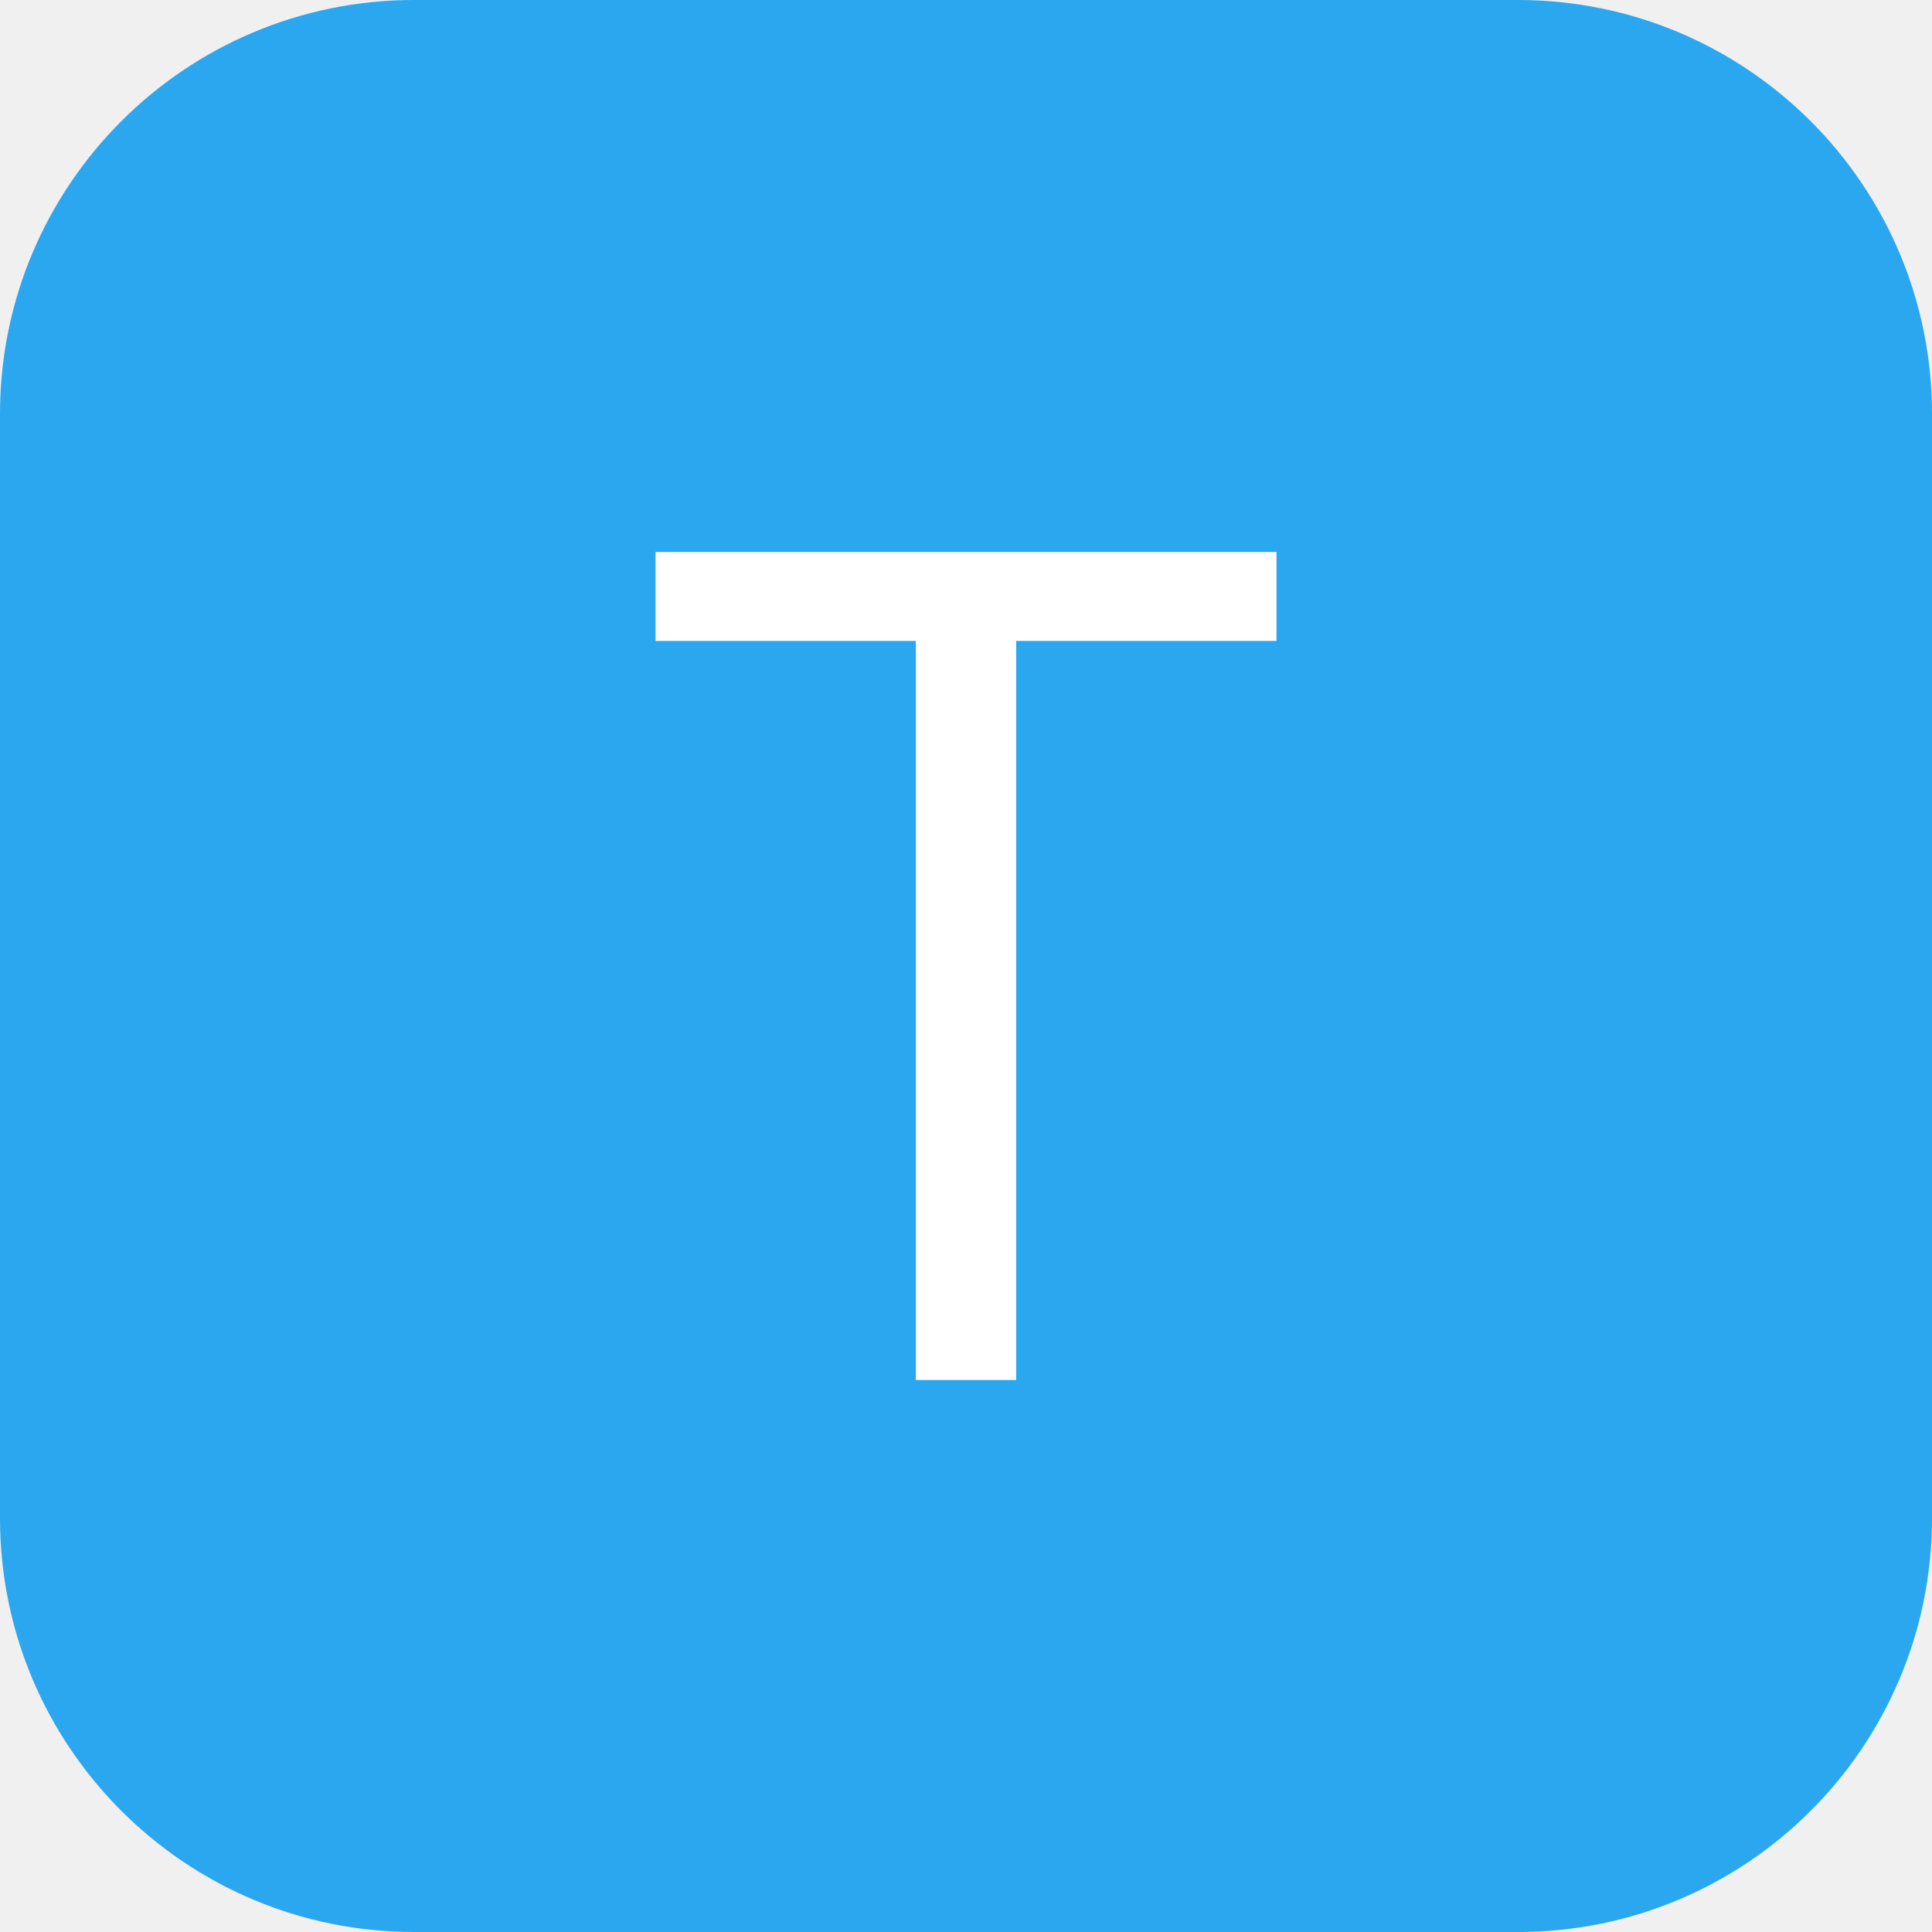
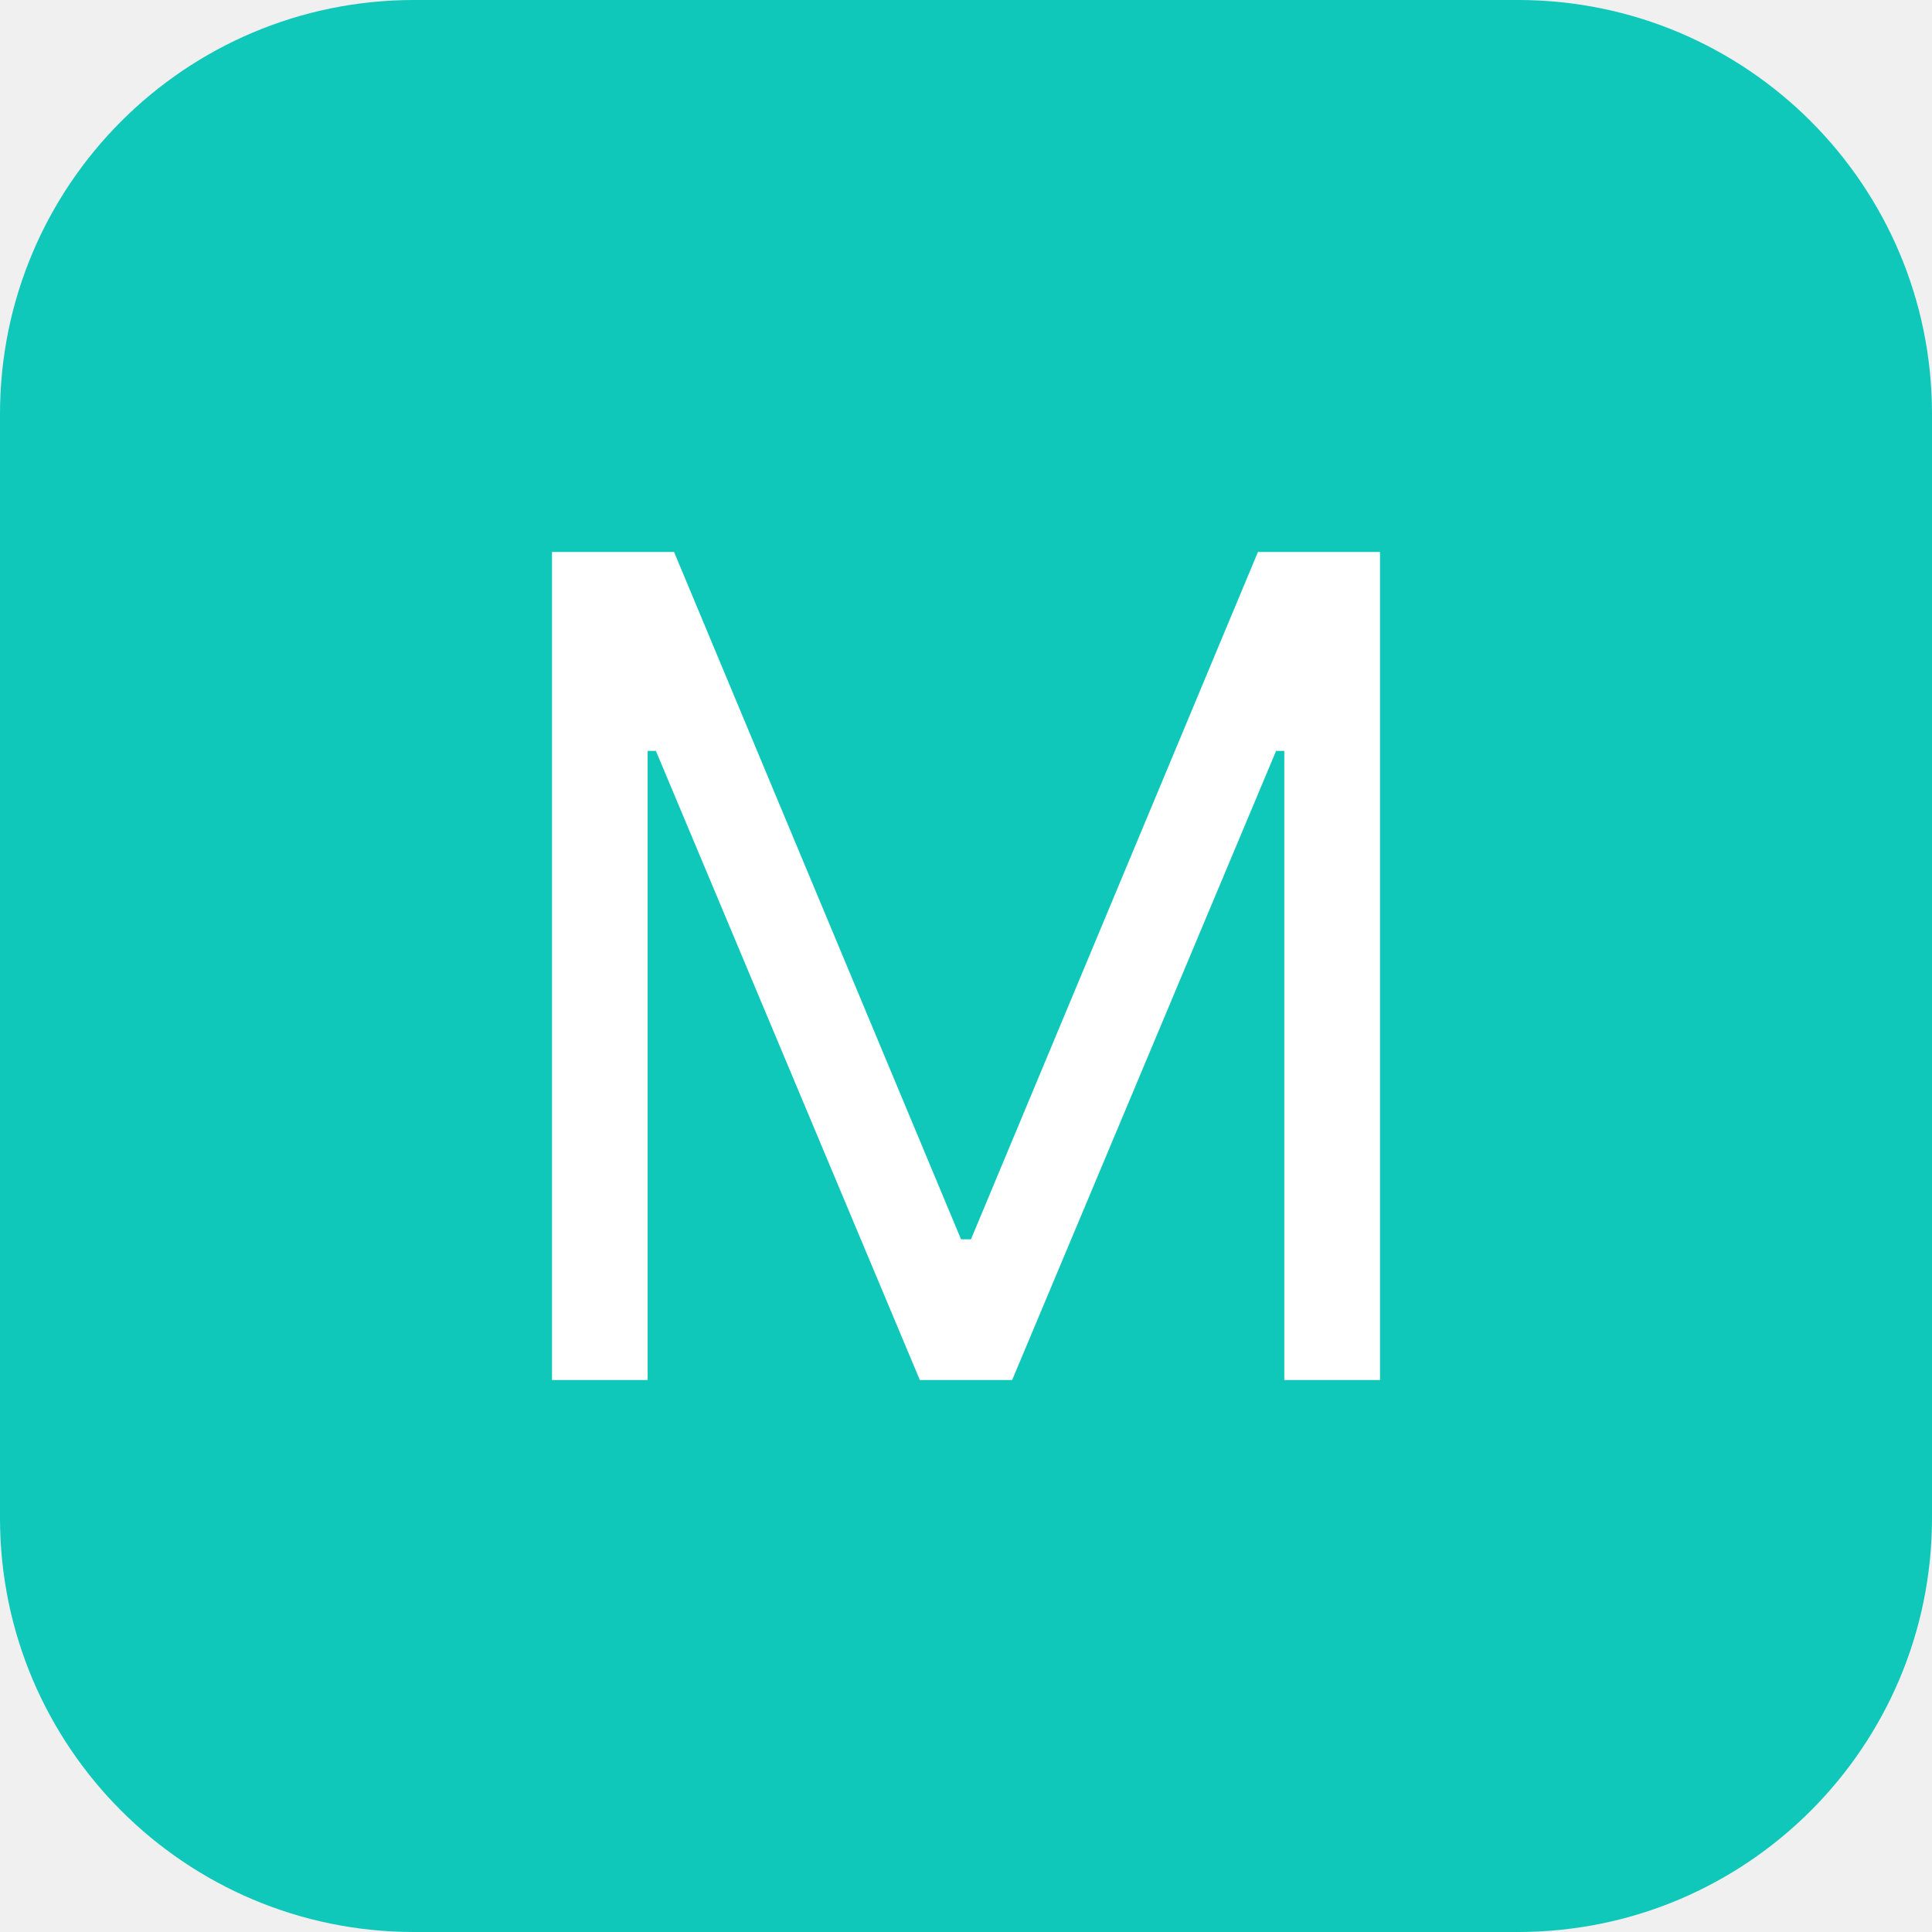
<svg xmlns="http://www.w3.org/2000/svg" width="28" height="28" viewBox="0 0 28 28" fill="none">
-   <g clip-path="url(#clip0_3548_2796)">
-     <path d="M22 0H6C2.686 0 0 2.686 0 6V22C0 25.314 2.686 28 6 28H22C25.314 28 28 25.314 28 22V6C28 2.686 25.314 0 22 0Z" fill="#2AA7EE" />
-     <path d="M9.5 9.289H13.273V20H14.727V9.289H18.5V8H9.5V9.289Z" fill="white" />
+   <g clip-path="url(#clip0_4002_22090)">
+     <path d="M22 0H6C2.686 0 0 2.686 0 6V22C0 25.314 2.686 28 6 28H22C25.314 28 28 25.314 28 22V6C28 2.686 25.314 0 22 0Z" fill="#0FC8BA" />
+     <path d="M8 8H9.769L13.928 17.961H14.072L18.231 8H20V20H18.613V10.883H18.494L14.669 20H13.331L9.506 10.883H9.386V20H8V8Z" fill="white" />
  </g>
  <defs>
-     <clipPath id="clip0_3548_2796">
+     <clipPath id="clip0_4002_22090">
      <rect width="28" height="28" fill="white" />
    </clipPath>
  </defs>
</svg>
